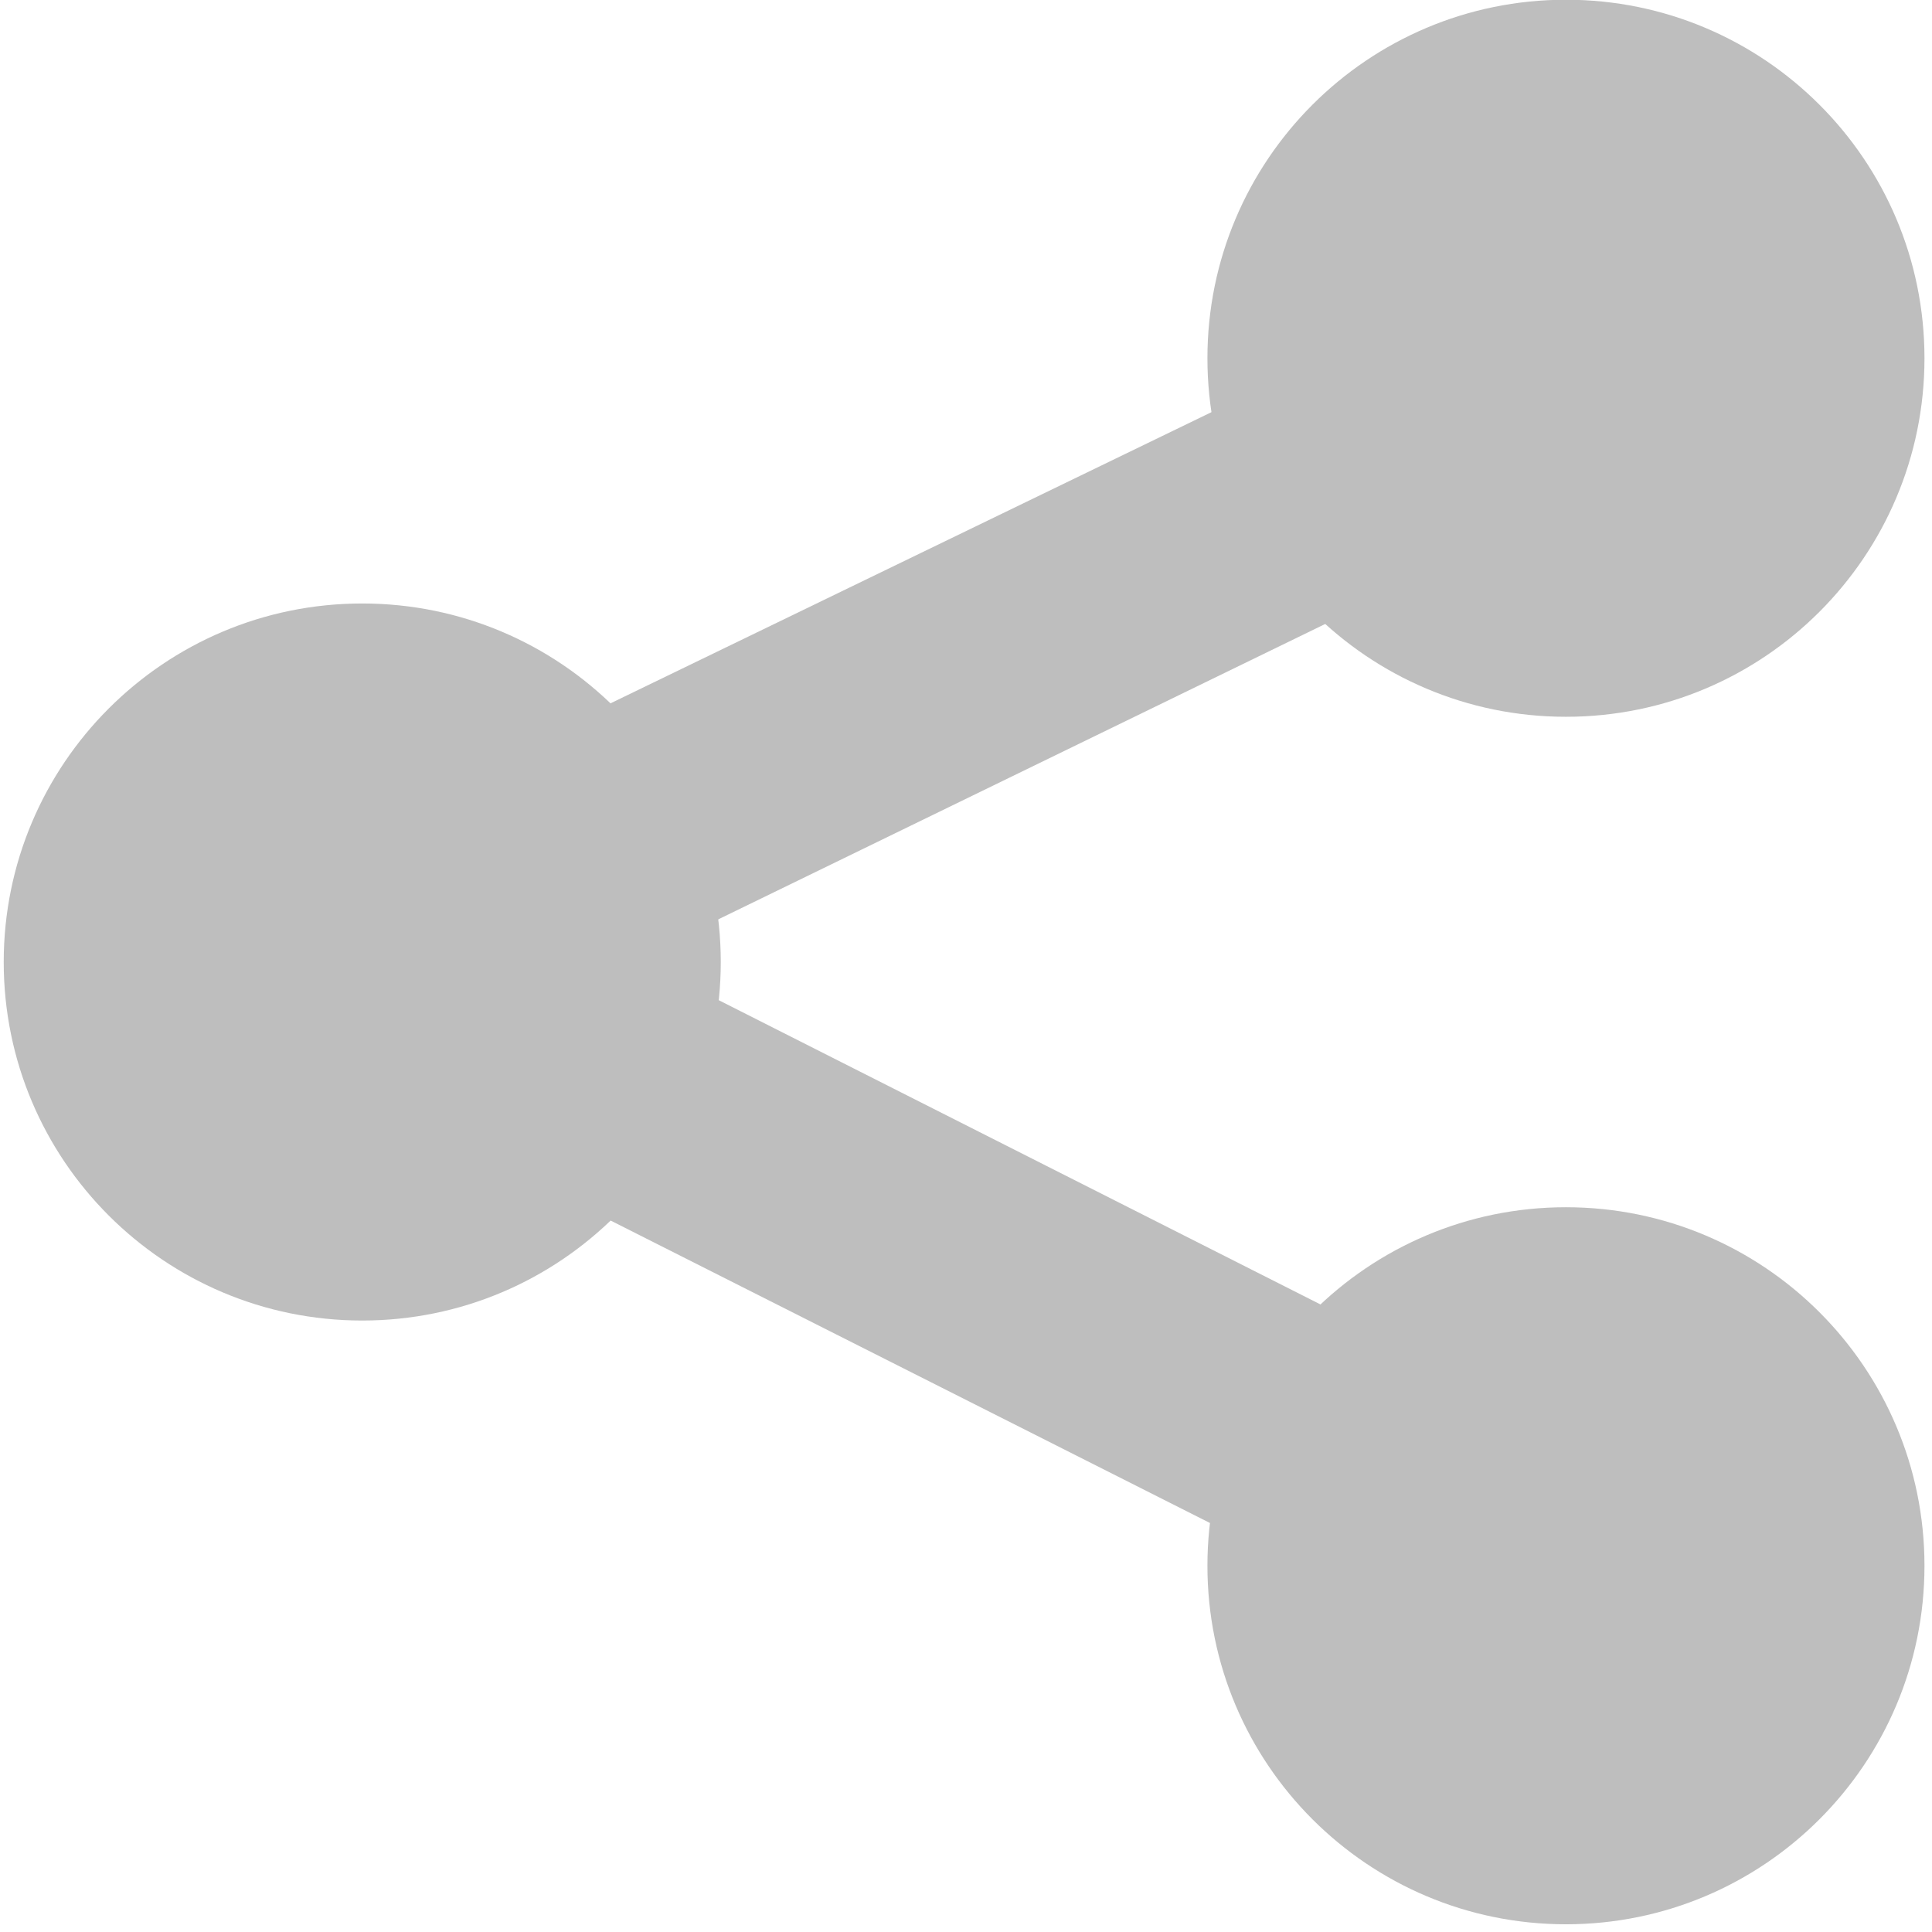
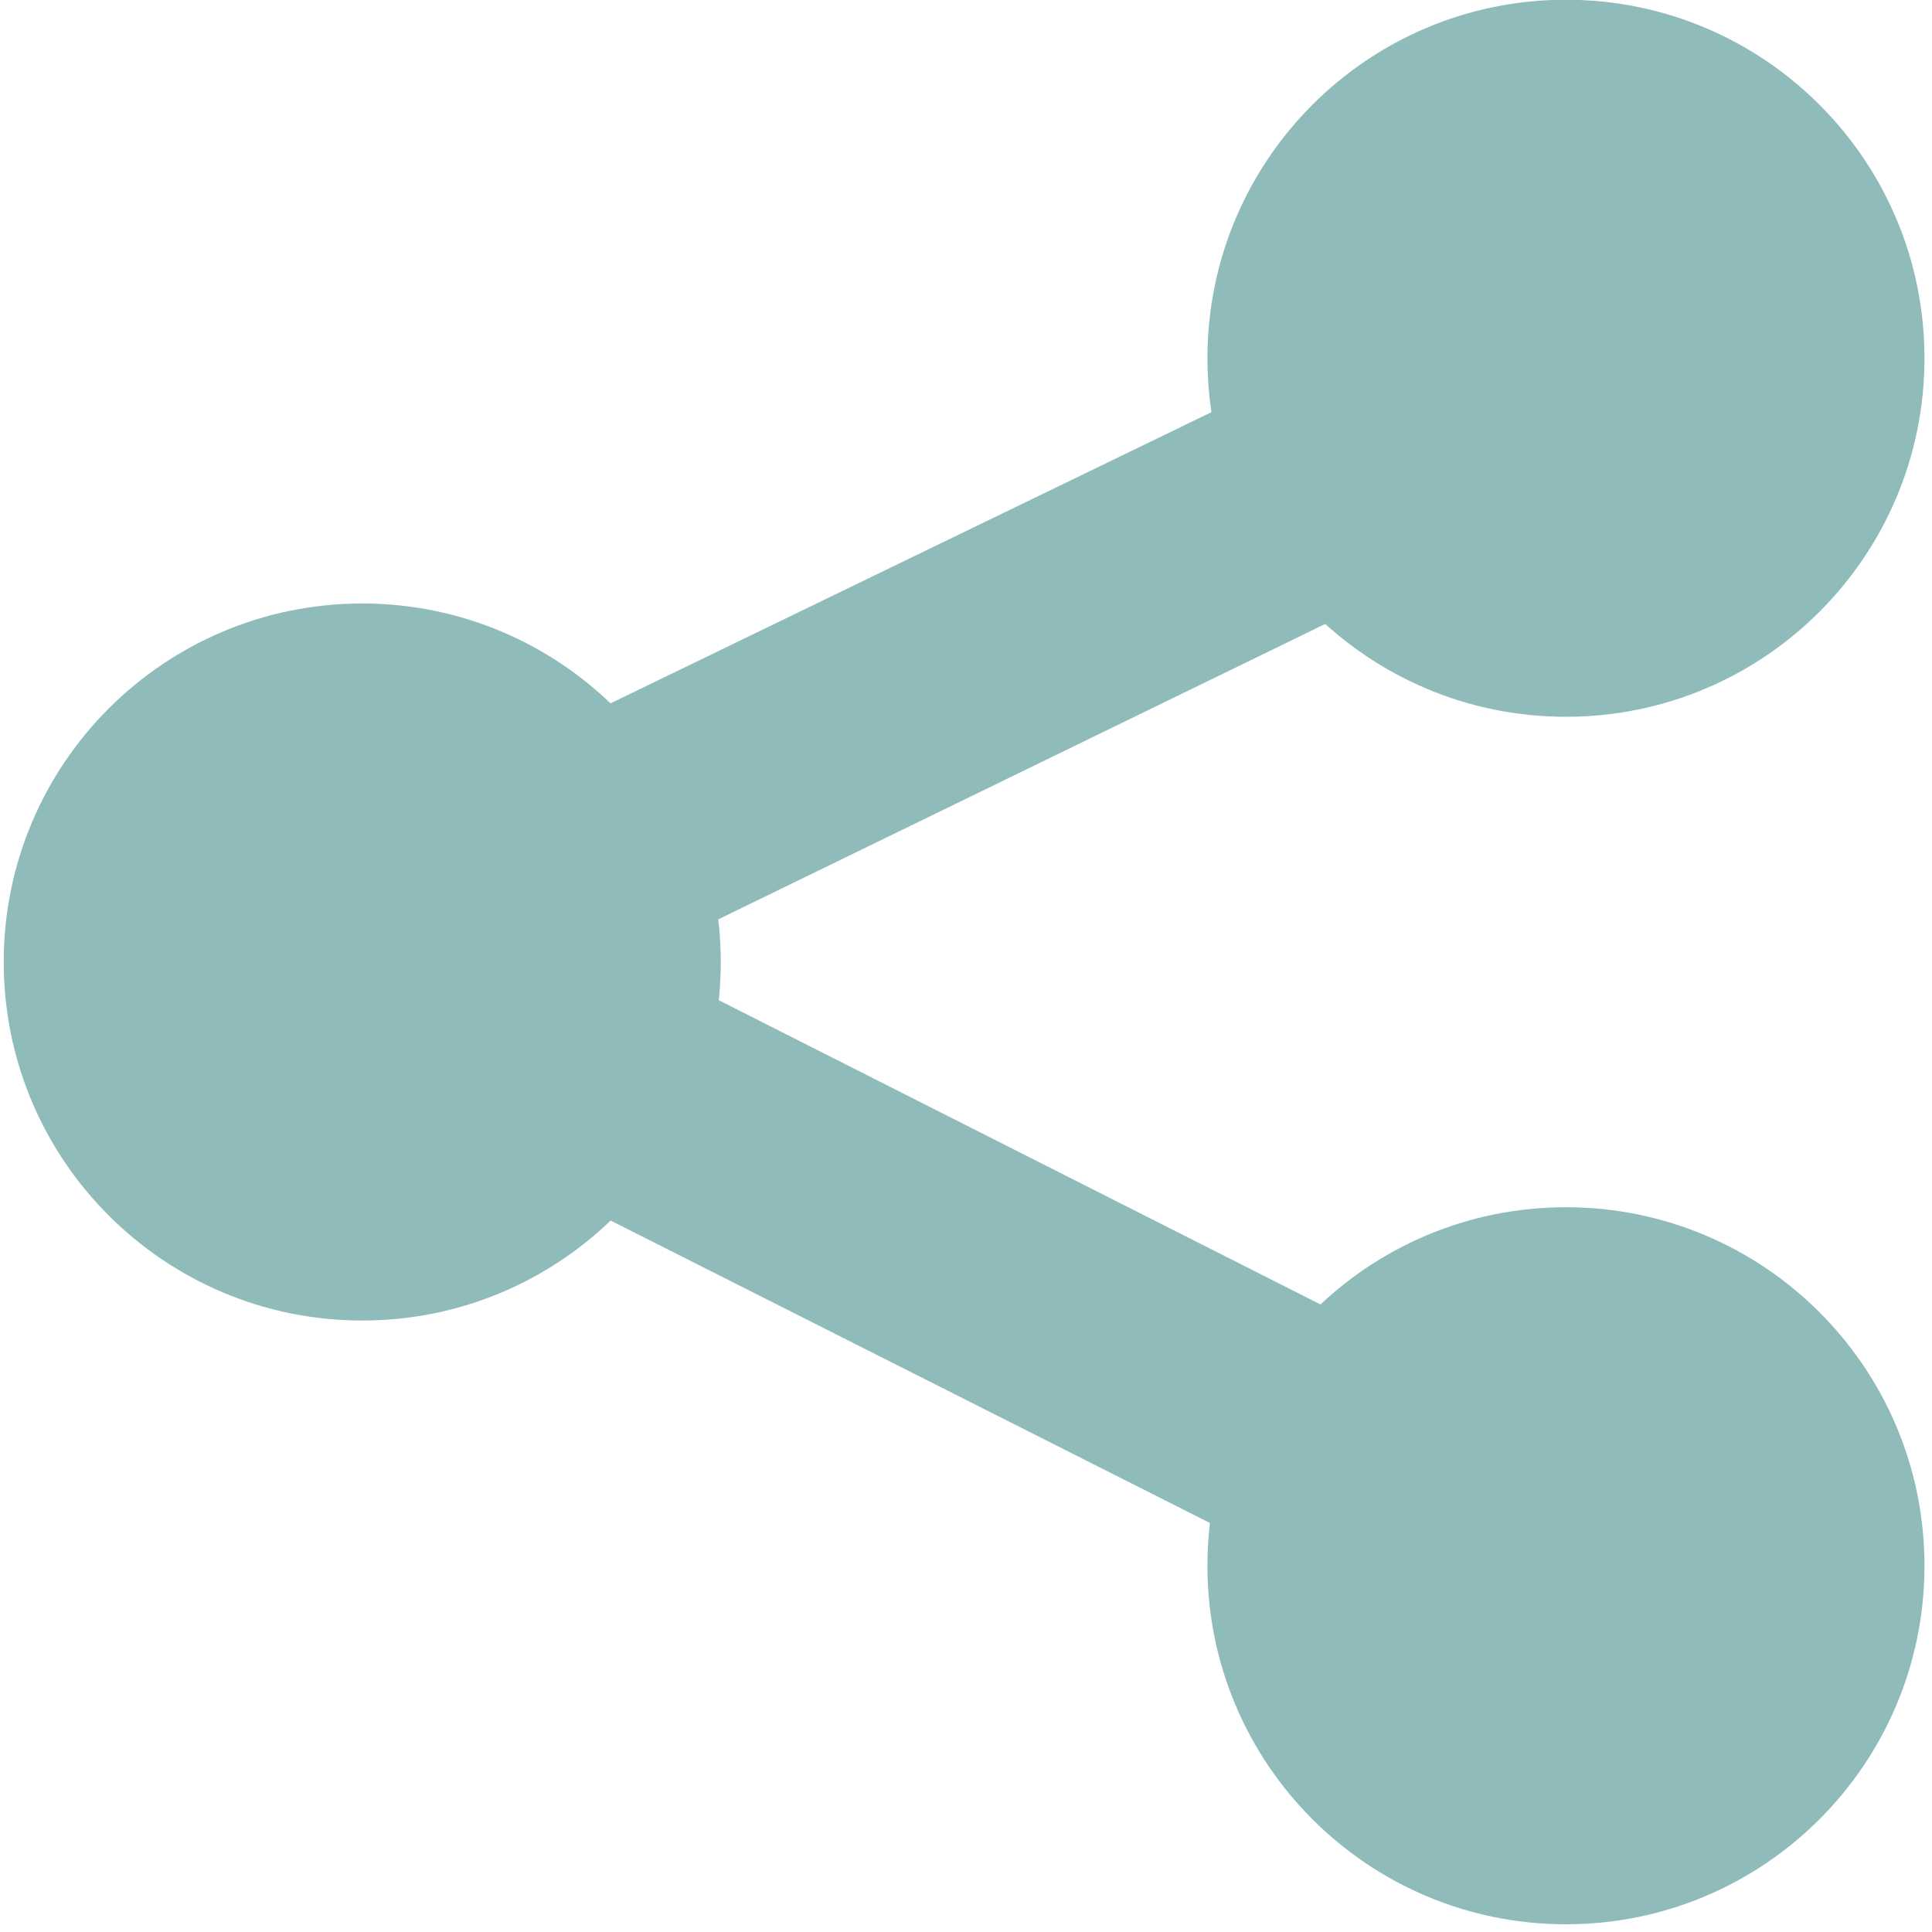
<svg xmlns="http://www.w3.org/2000/svg" height="16" width="16">
-   <g fill="#bebebe" transform="translate(-581.0002,-196)">
+   <g fill="#8fbcbb" transform="translate(-581.0002,-196)">
    <path style="enable-background:new;color:#000000;" d="m291,178.03c0,1.087-0.881,1.969-1.969,1.969-1.087,0-1.969-0.881-1.969-1.969,0-1.087,0.881-1.969,1.969-1.969,1.087,0,1.969,0.881,1.969,1.969z" fill-rule="nonzero" transform="matrix(1.507937,0,0,1.507937,148.1596,-64.49107)" />
    <path style="enable-background:new;color:#000000;" d="m291,178.03c0,1.087-0.881,1.969-1.969,1.969-1.087,0-1.969-0.881-1.969-1.969,0-1.087,0.881-1.969,1.969-1.969,1.087,0,1.969,0.881,1.969,1.969z" fill-rule="nonzero" transform="matrix(1.507937,0,0,1.507937,158.1282,-59.49107)" />
    <path style="enable-background:new;color:#000000;" d="m291,178.03c0,1.087-0.881,1.969-1.969,1.969-1.087,0-1.969-0.881-1.969-1.969,0-1.087,0.881-1.969,1.969-1.969,1.087,0,1.969,0.881,1.969,1.969z" fill-rule="nonzero" transform="matrix(1.507937,0,0,1.507937,158.1282,-69.49107)" />
    <path style="baseline-shift:baseline;block-progression:tb;color:#000000;direction:ltr;text-indent:0;text-align:start;enable-background:accumulate;text-transform:none;" d="m593.62,198.16-10.062,4.875-1.812,0.906,1.812,0.906,10.031,5.062,0.906-1.812-8.219-4.156,8.219-4-0.875-1.781z" />
  </g>
</svg>
